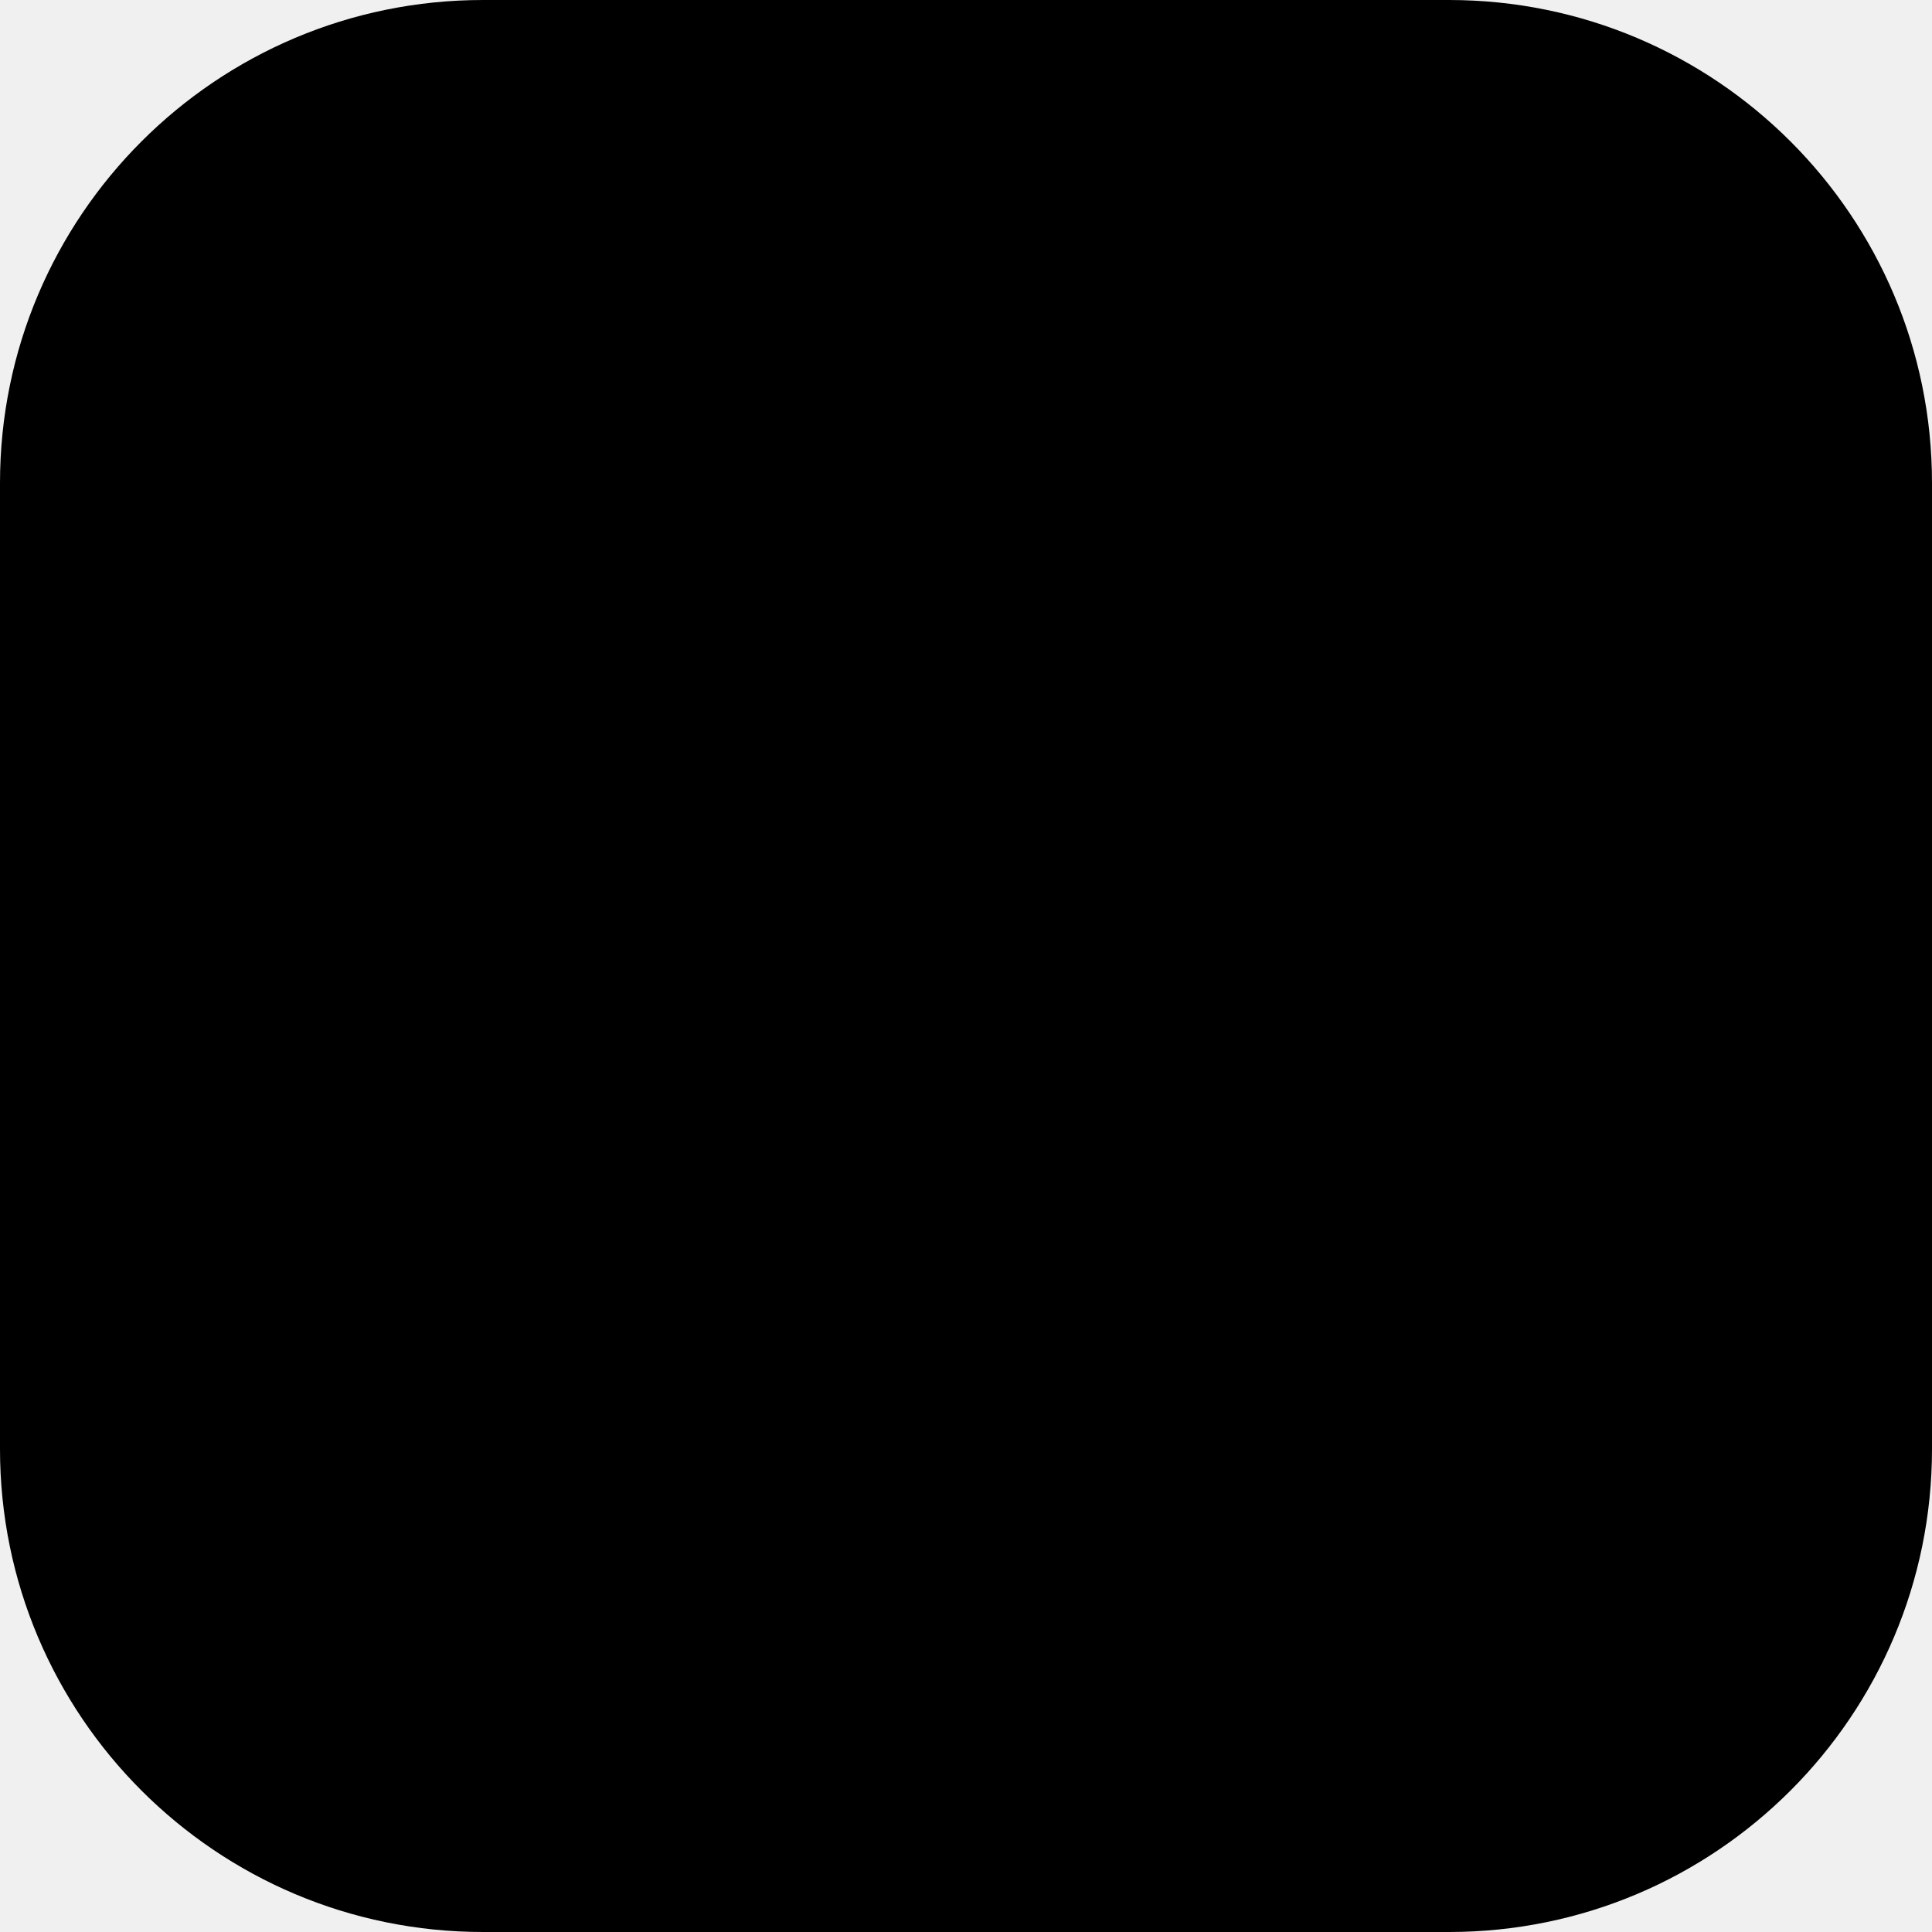
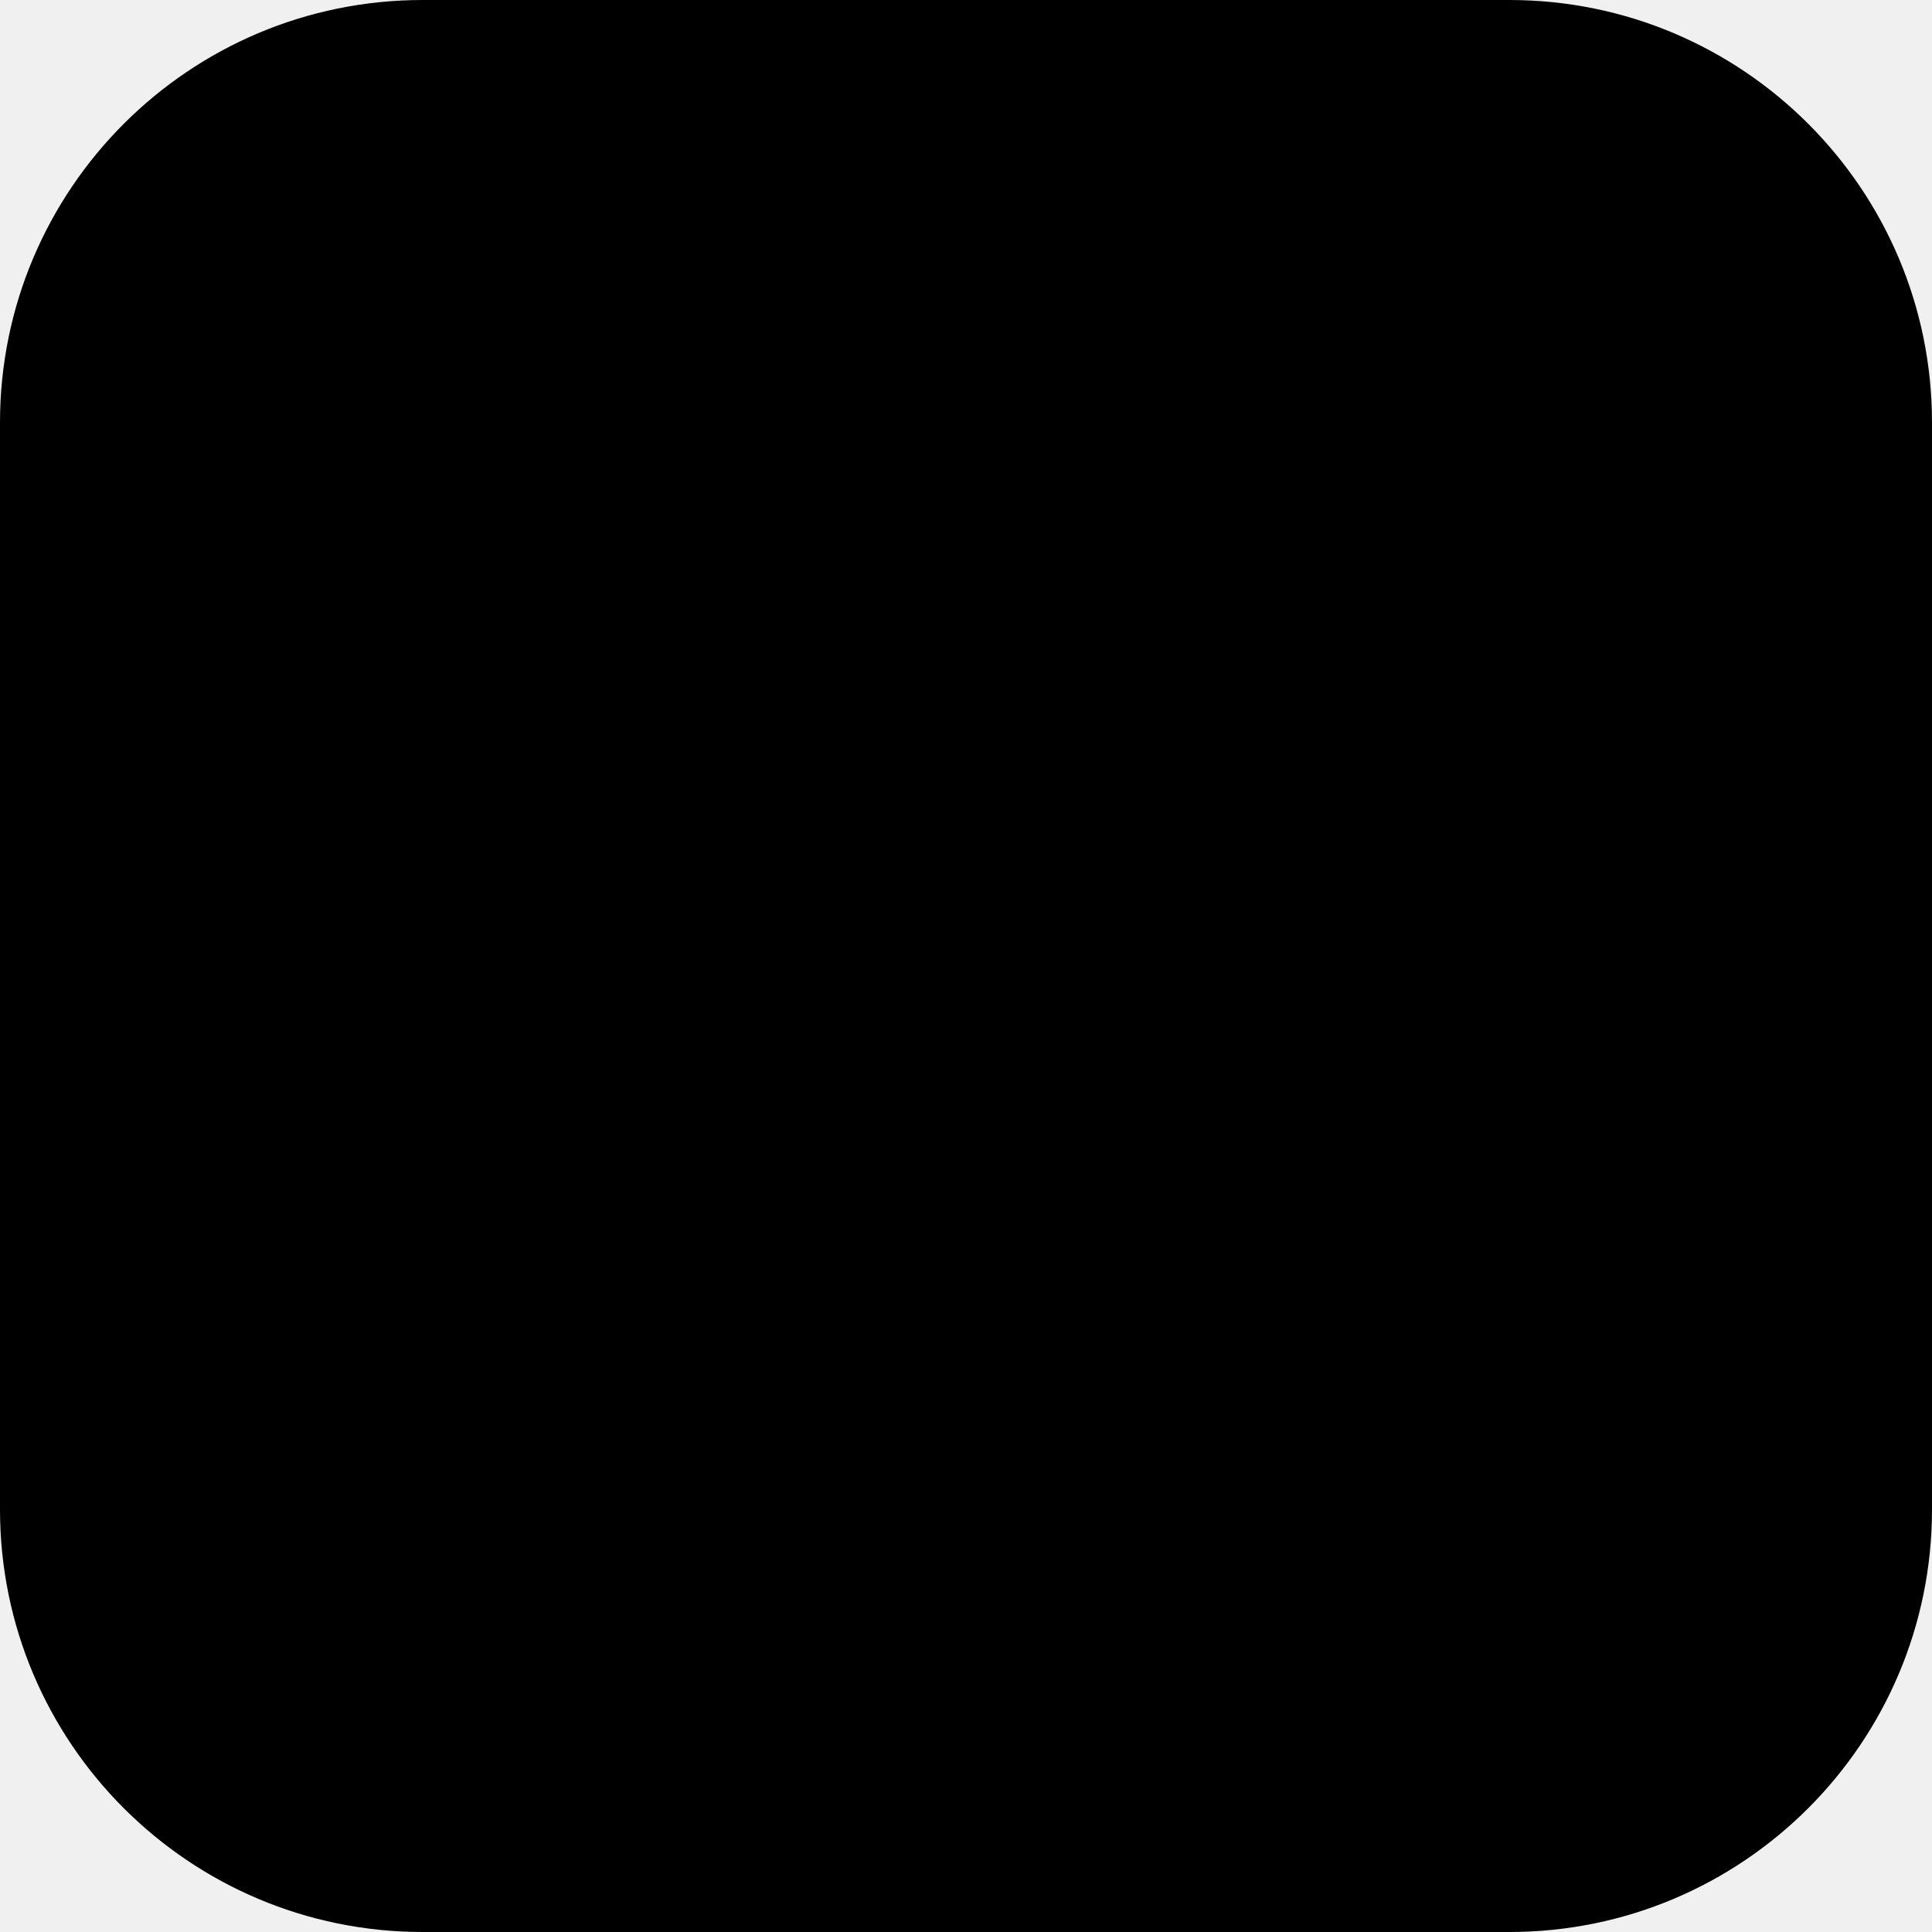
<svg xmlns="http://www.w3.org/2000/svg" width="32" height="32" viewBox="0 0 32 32">
  <style>
    @media (prefers-color-scheme: light) {
-       .bg { fill: #1E2430; }
-       .letter { fill: #FFFFFF; }
+       .tile { fill: #1e2430; }
+       .stroke { stroke: #f4f5f7; }
+       .accent { stroke: #a6b8db; }
    }
    @media (prefers-color-scheme: dark) {
-       .bg { fill: #FFFFFF; }
-       .letter { fill: #1E2430; }
+       .tile { fill: #f4f5f7; }
+       .stroke { stroke: #1e2430; }
+       .accent { stroke: #5c7095; }
    }
  </style>
-   <rect class="bg" width="32" height="32" rx="8" />
-   <text class="letter" x="16" y="21" text-anchor="middle" font-family="Georgia, 'Times New Roman', serif" font-size="16" font-weight="600" letter-spacing="0.5">KA</text>
+   <rect class="tile" width="32" height="32" rx="7" />
+   <rect class="accent" x="1.4" y="1.4" width="29.2" height="29.2" rx="6.4" fill="none" stroke-width="0.4" opacity="0.8" />
+   <path class="stroke" d="M6.3 7.8c.15 4.5.3 9.5.5 15.9" fill="none" stroke-width="1.7" stroke-linecap="round" />
+   <path class="stroke" d="M7.3 14.5C9.3 12.9 11.3 11.2 13.3 9.6" fill="none" stroke-width="1.7" stroke-linecap="round" />
+   <path class="stroke" d="M7.4 15.8c2.2 2.3 3.9 4.9 5.6 7.9" fill="none" stroke-width="1.7" stroke-linecap="round" />
+   <path class="stroke" d="M16.2 24.2c1.7-4.8 3.3-10.3 5-15.5" fill="none" stroke-width="1.7" stroke-linecap="round" />
+   <path class="stroke" d="M21.2 8.7c1.8 5.3 3.3 10.7 4.4 15.3" fill="none" stroke-width="1.7" stroke-linecap="round" />
+   <path class="stroke" d="M18.1 17.3c1.6-.5 3.3-.5 5.3 0" fill="none" stroke-width="1.7" stroke-linecap="round" />
+   <path class="accent" d="M24.2 3.7c-.2 1.1-1.1 2-2.2 2.2 1.1.2 2 1.1 2.2 2.2.2-1.1 1.1-2 2.2-2.2-1.1-.2-2-1.1-2.2-2.2z" fill="none" stroke-width="0.9" stroke-linecap="round" stroke-linejoin="round" />
+   <path class="accent" d="M9.7 27c1.7-1 3.3-1 4.7 0s3 1 4.3 0 2.7-.3 3.7 0" fill="none" stroke-width="0.9" stroke-linecap="round" opacity="0.9" />
</svg>
